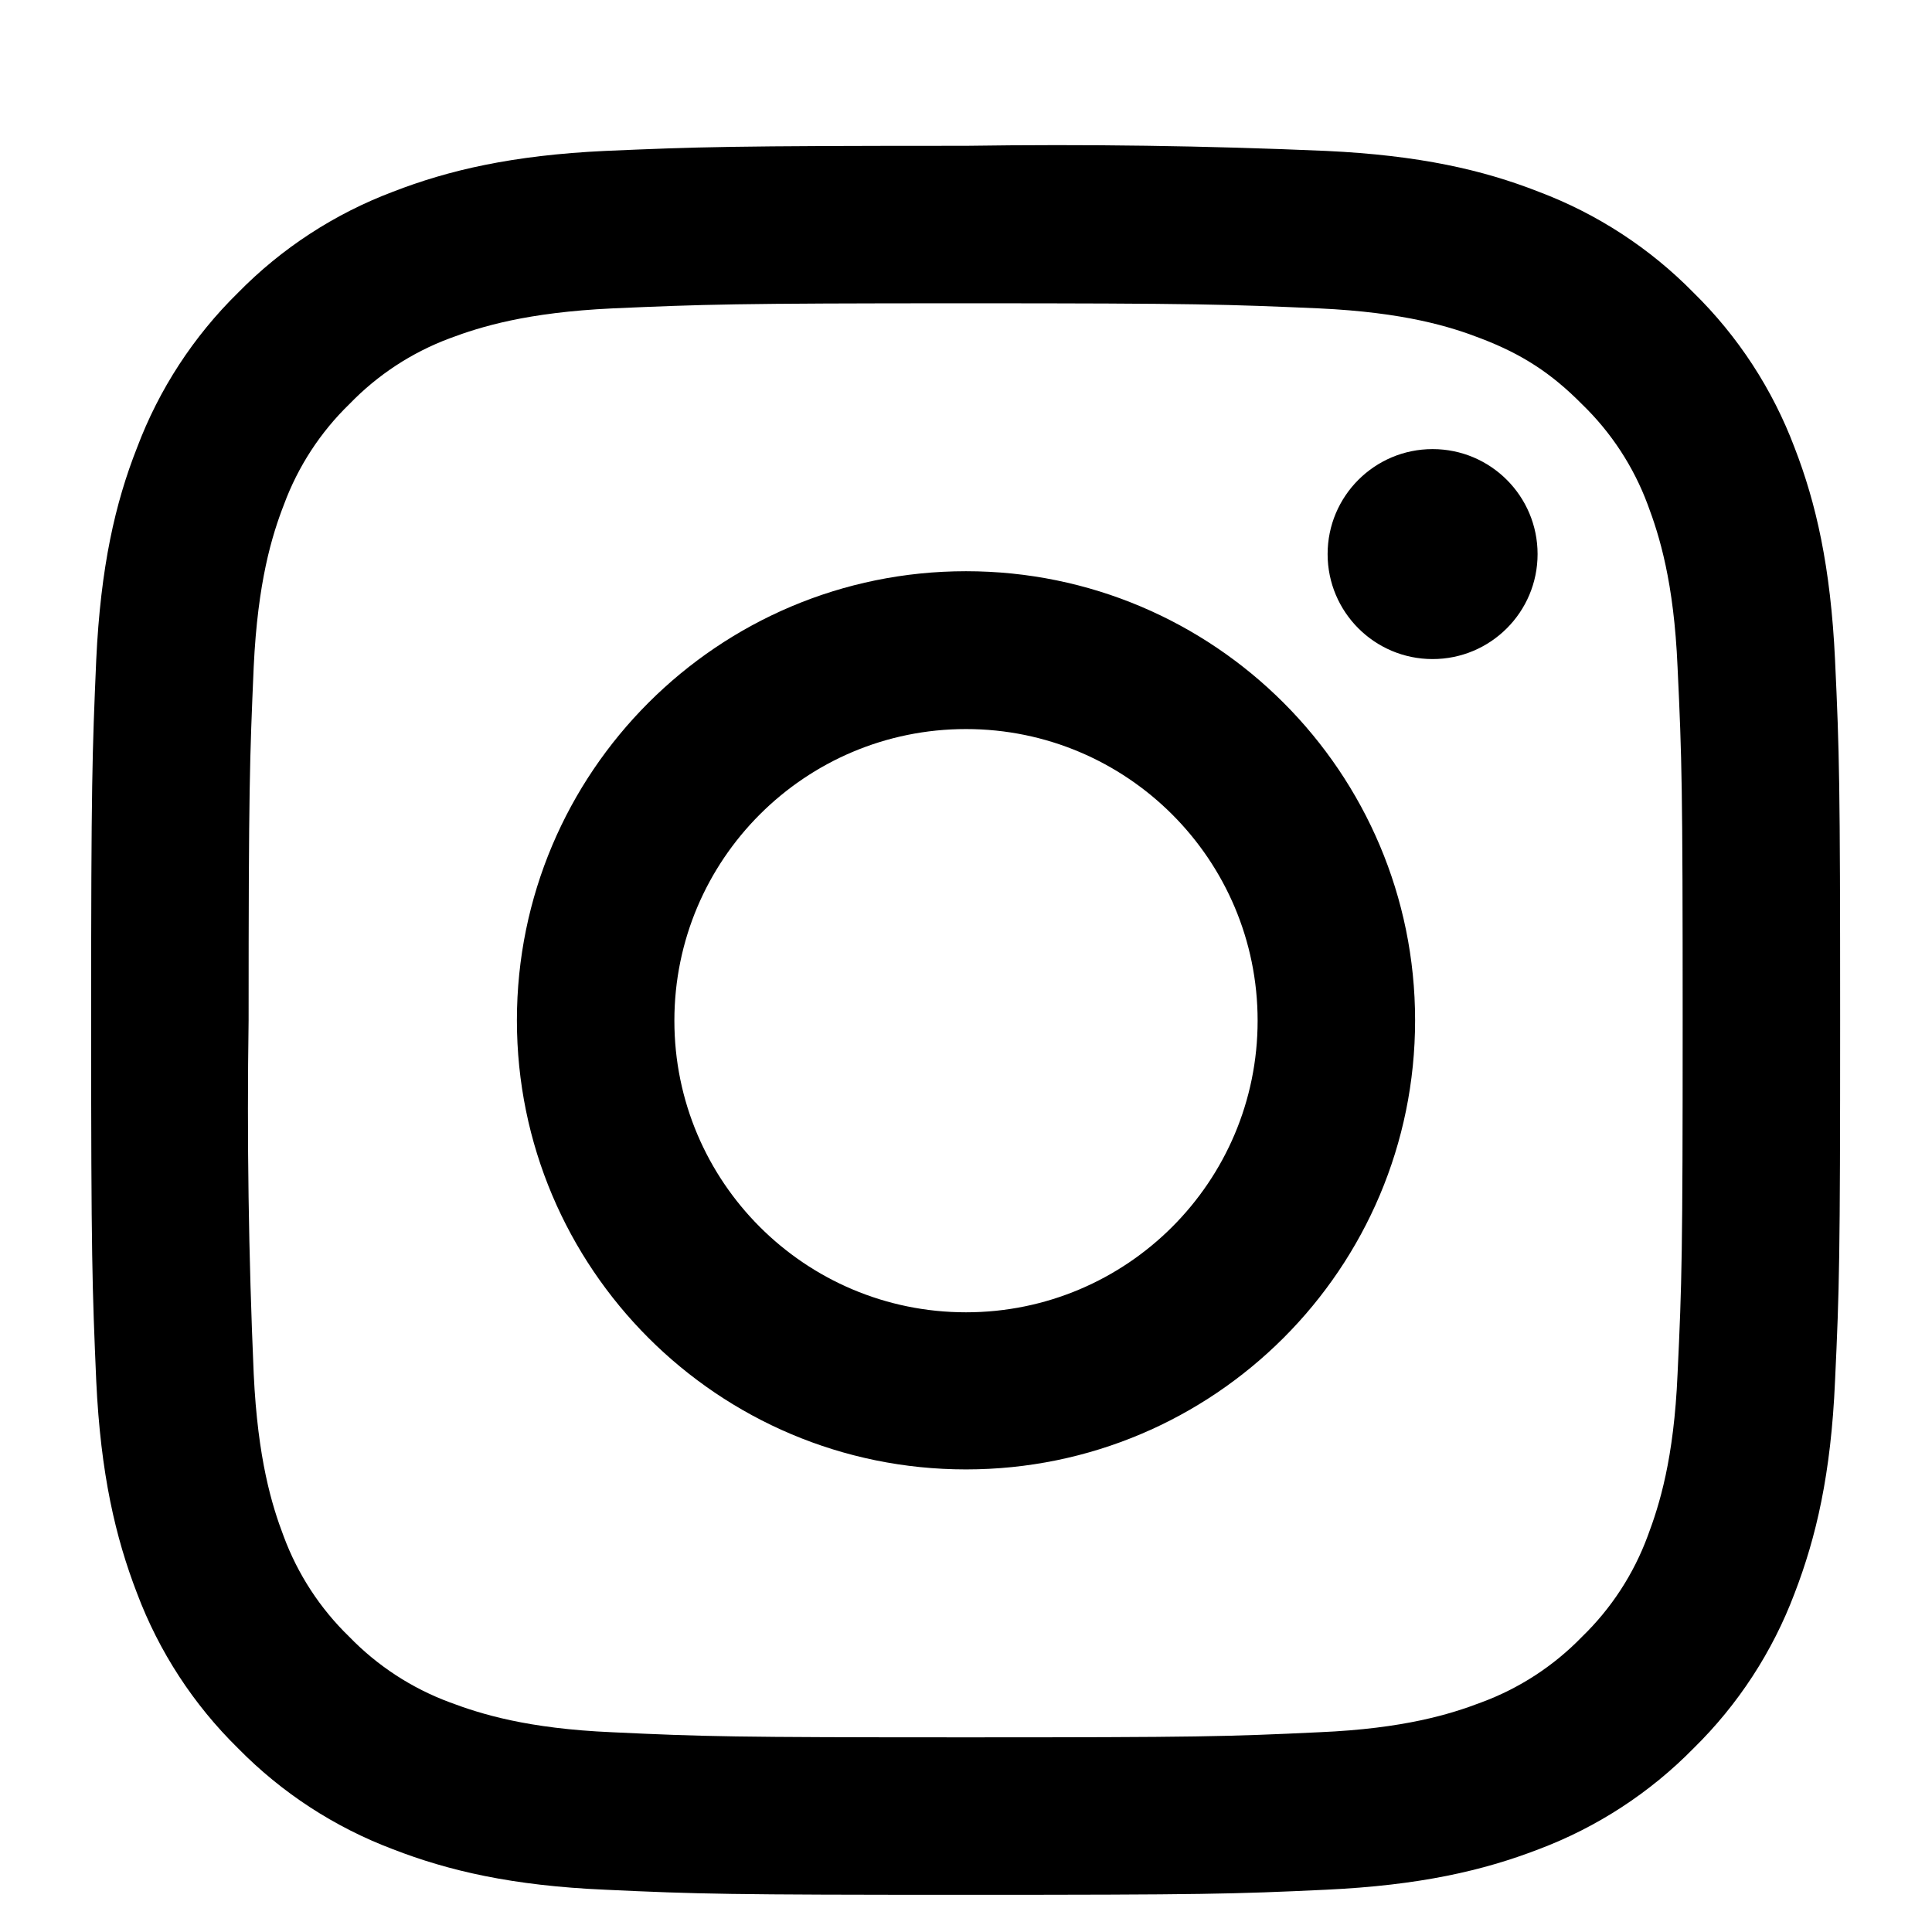
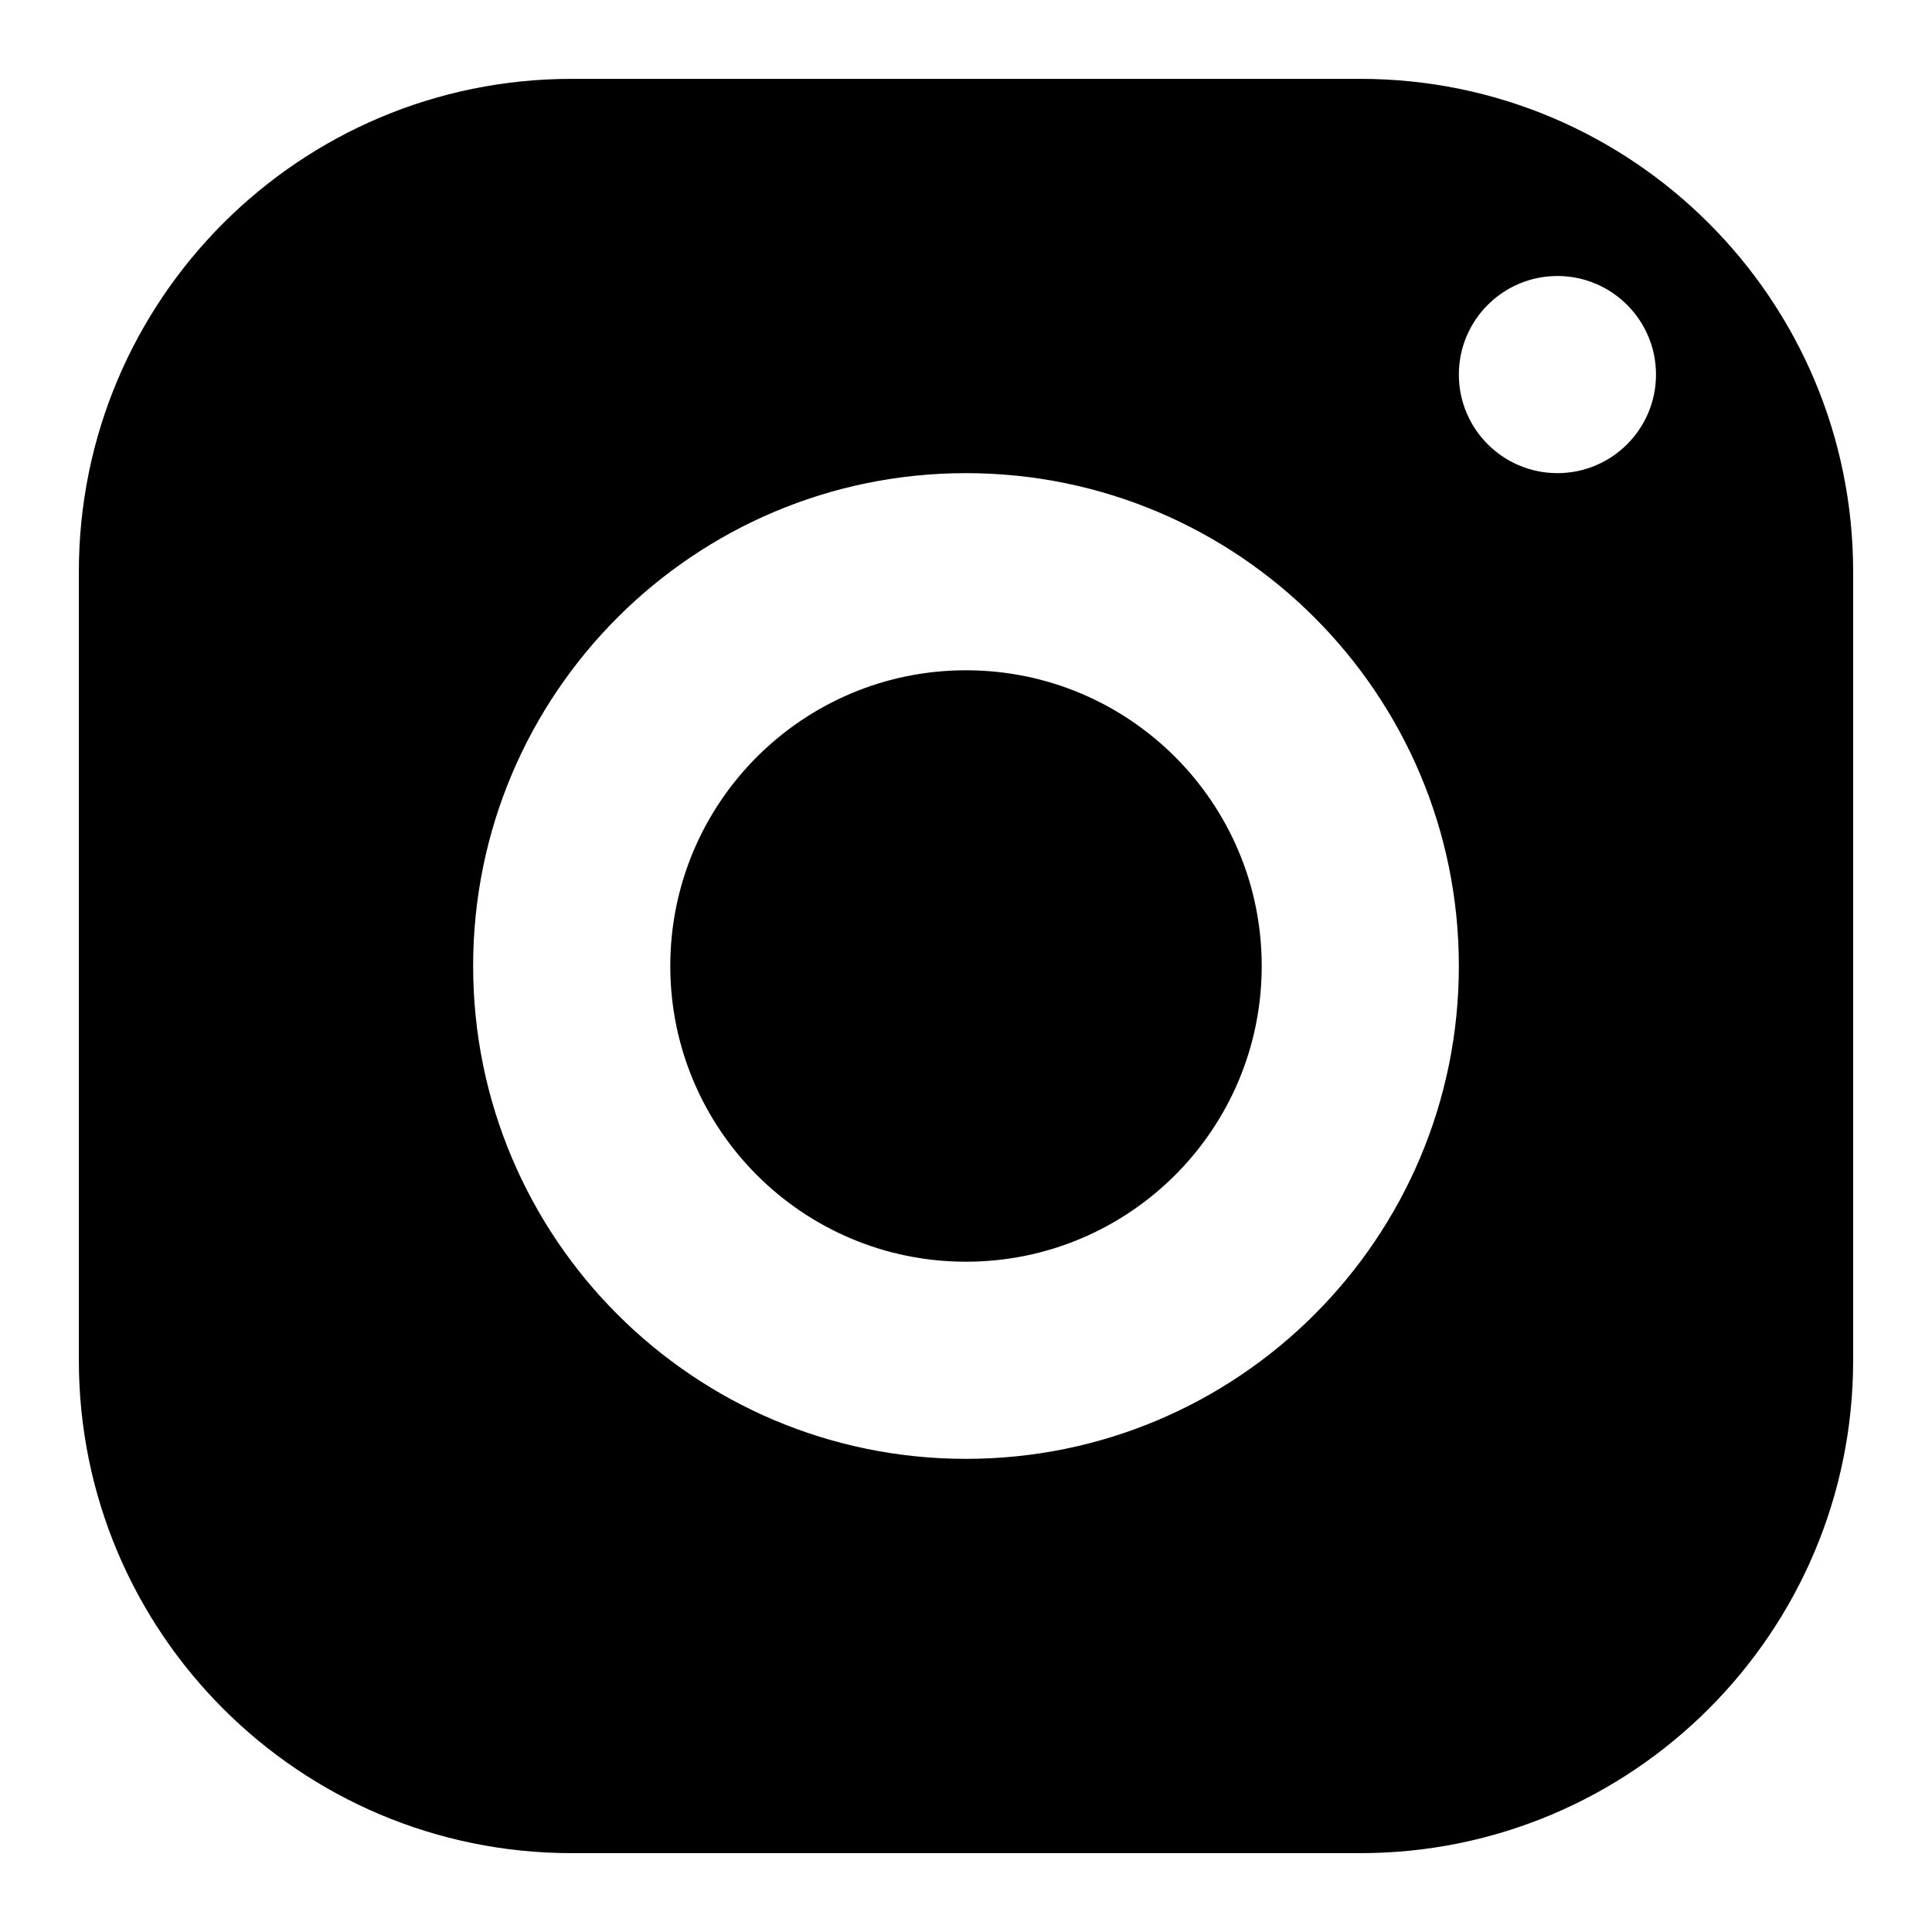
- <svg xmlns="http://www.w3.org/2000/svg" viewBox="-1.5 -3 53 53">
-   <path d="M25 1c-6.52 0-7.34.03-9.9.14-2.55.12-4.3.53-5.82 1.12a11.76 11.76 0 0 0-4.25 2.77 11.76 11.76 0 0 0-2.77 4.25c-.6 1.52-1 3.27-1.12 5.82C1.03 17.66 1 18.48 1 25c0 6.5.03 7.33.14 9.88.12 2.56.53 4.3 1.12 5.83a11.76 11.76 0 0 0 2.77 4.25 11.76 11.76 0 0 0 4.25 2.77c1.52.59 3.27 1 5.82 1.11 2.56.12 3.38.14 9.9.14 6.5 0 7.33-.02 9.88-.14 2.56-.12 4.3-.52 5.83-1.11a11.76 11.76 0 0 0 4.25-2.77 11.76 11.76 0 0 0 2.77-4.25c.59-1.53 1-3.27 1.11-5.83.12-2.55.14-3.37.14-9.89 0-6.51-.02-7.33-.14-9.89-.12-2.55-.52-4.3-1.11-5.82a11.76 11.76 0 0 0-2.77-4.25 11.76 11.76 0 0 0-4.25-2.77c-1.53-.6-3.27-1-5.83-1.12A170.2 170.2 0 0 0 25 1zm0 4.32c6.4 0 7.16.03 9.69.14 2.34.11 3.6.5 4.45.83 1.12.43 1.92.95 2.76 1.8a7.43 7.43 0 0 1 1.8 2.75c.32.85.72 2.12.82 4.46.12 2.53.14 3.29.14 9.7 0 6.4-.02 7.16-.14 9.69-.1 2.34-.5 3.6-.82 4.45a7.43 7.43 0 0 1-1.8 2.76 7.43 7.43 0 0 1-2.76 1.8c-.84.32-2.11.72-4.45.82-2.53.12-3.3.14-9.7.14-6.4 0-7.16-.02-9.7-.14-2.33-.1-3.6-.5-4.45-.82a7.43 7.43 0 0 1-2.76-1.8 7.43 7.43 0 0 1-1.8-2.76c-.32-.84-.71-2.11-.82-4.45a166.5 166.5 0 0 1-.14-9.7c0-6.4.03-7.16.14-9.7.11-2.33.5-3.6.83-4.45a7.43 7.43 0 0 1 1.8-2.76 7.43 7.43 0 0 1 2.75-1.8c.85-.32 2.12-.71 4.46-.82 2.53-.11 3.29-.14 9.7-.14zm0 7.35a12.32 12.32 0 1 0 0 24.64 12.32 12.32 0 0 0 0-24.64zM25 33a8 8 0 1 1 0-16 8 8 0 0 1 0 16zm15.68-20.8a2.88 2.88 0 1 0-5.76 0 2.88 2.88 0 0 0 5.76 0z" />
+ <svg xmlns="http://www.w3.org/2000/svg" viewBox="2.2 2.2 19.6 19.6">
+   <path d="M 8 3 C 5.239 3 3 5.239 3 8 L 3 16 C 3 18.761 5.239 21 8 21 L 16 21 C 18.761 21 21 18.761 21 16 L 21 8 C 21 5.239 18.761 3 16 3 L 8 3 z M 18 5 C 18.552 5 19 5.448 19 6 C 19 6.552 18.552 7 18 7 C 17.448 7 17 6.552 17 6 C 17 5.448 17.448 5 18 5 z M 12 7 C 14.761 7 17 9.239 17 12 C 17 14.761 14.761 17 12 17 C 9.239 17 7 14.761 7 12 C 7 9.239 9.239 7 12 7 z M 12 9 A 3 3 0 0 0 9 12 A 3 3 0 0 0 12 15 A 3 3 0 0 0 15 12 A 3 3 0 0 0 12 9 z" />
</svg>
